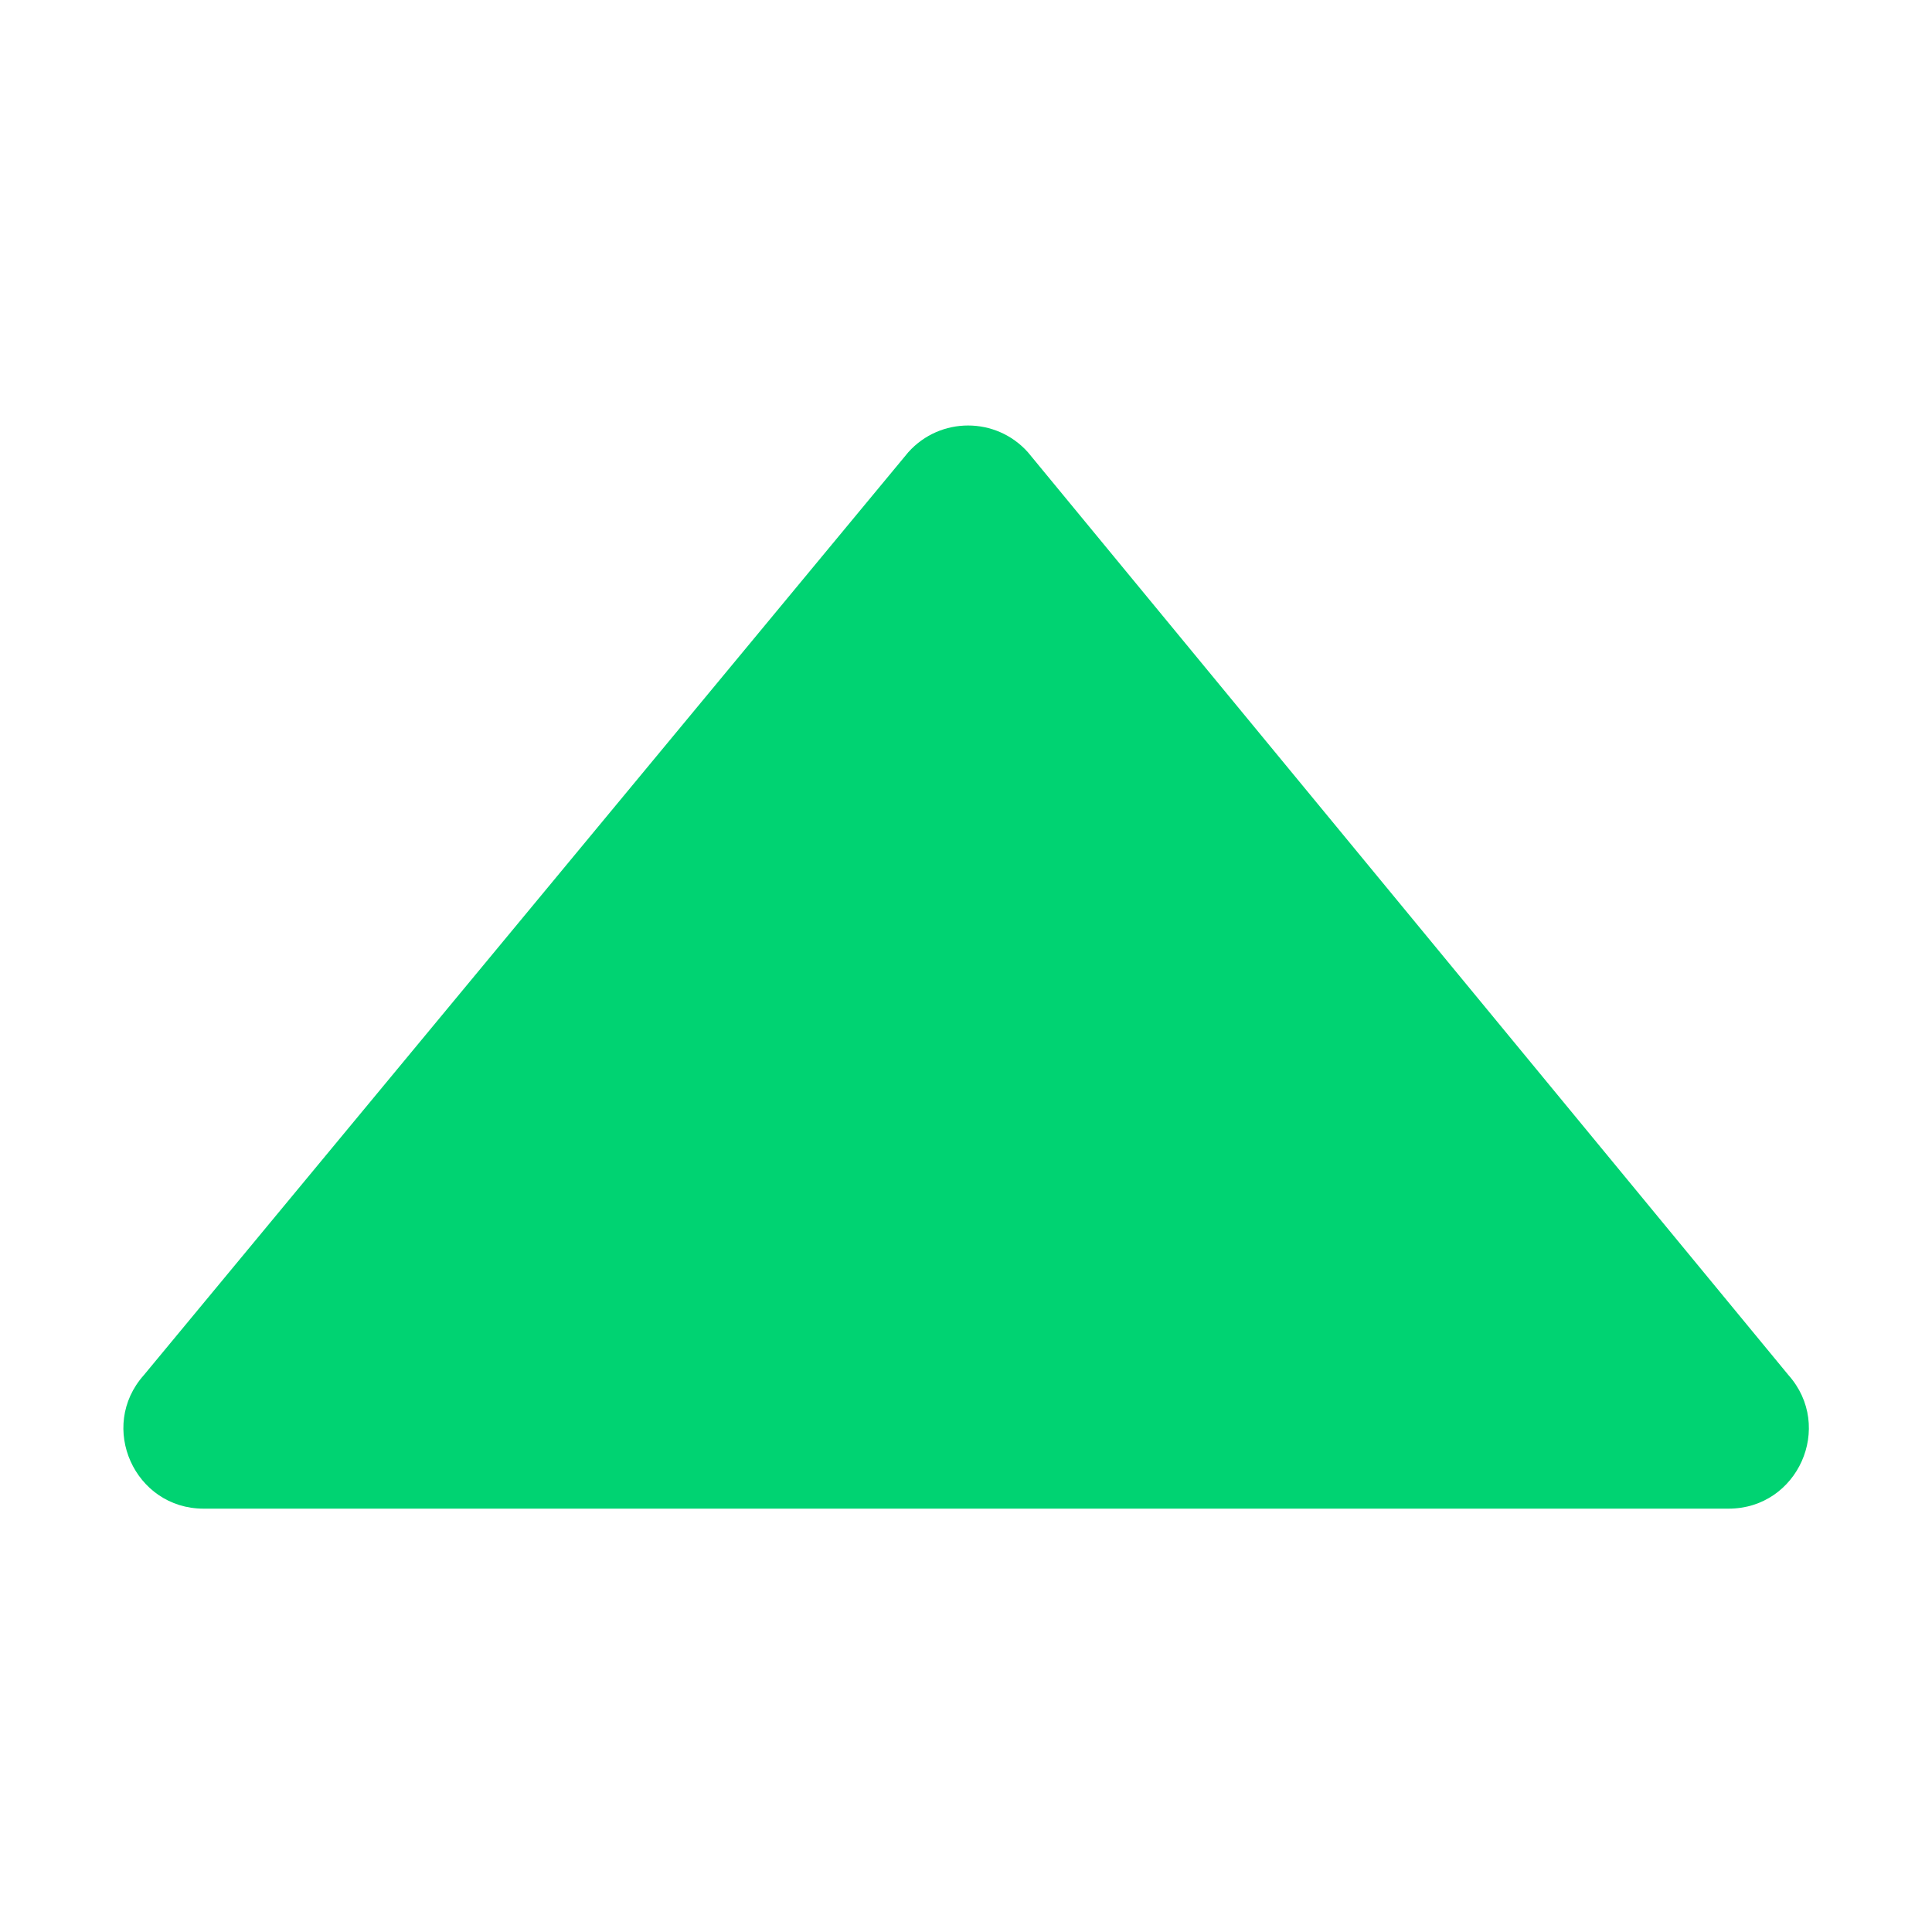
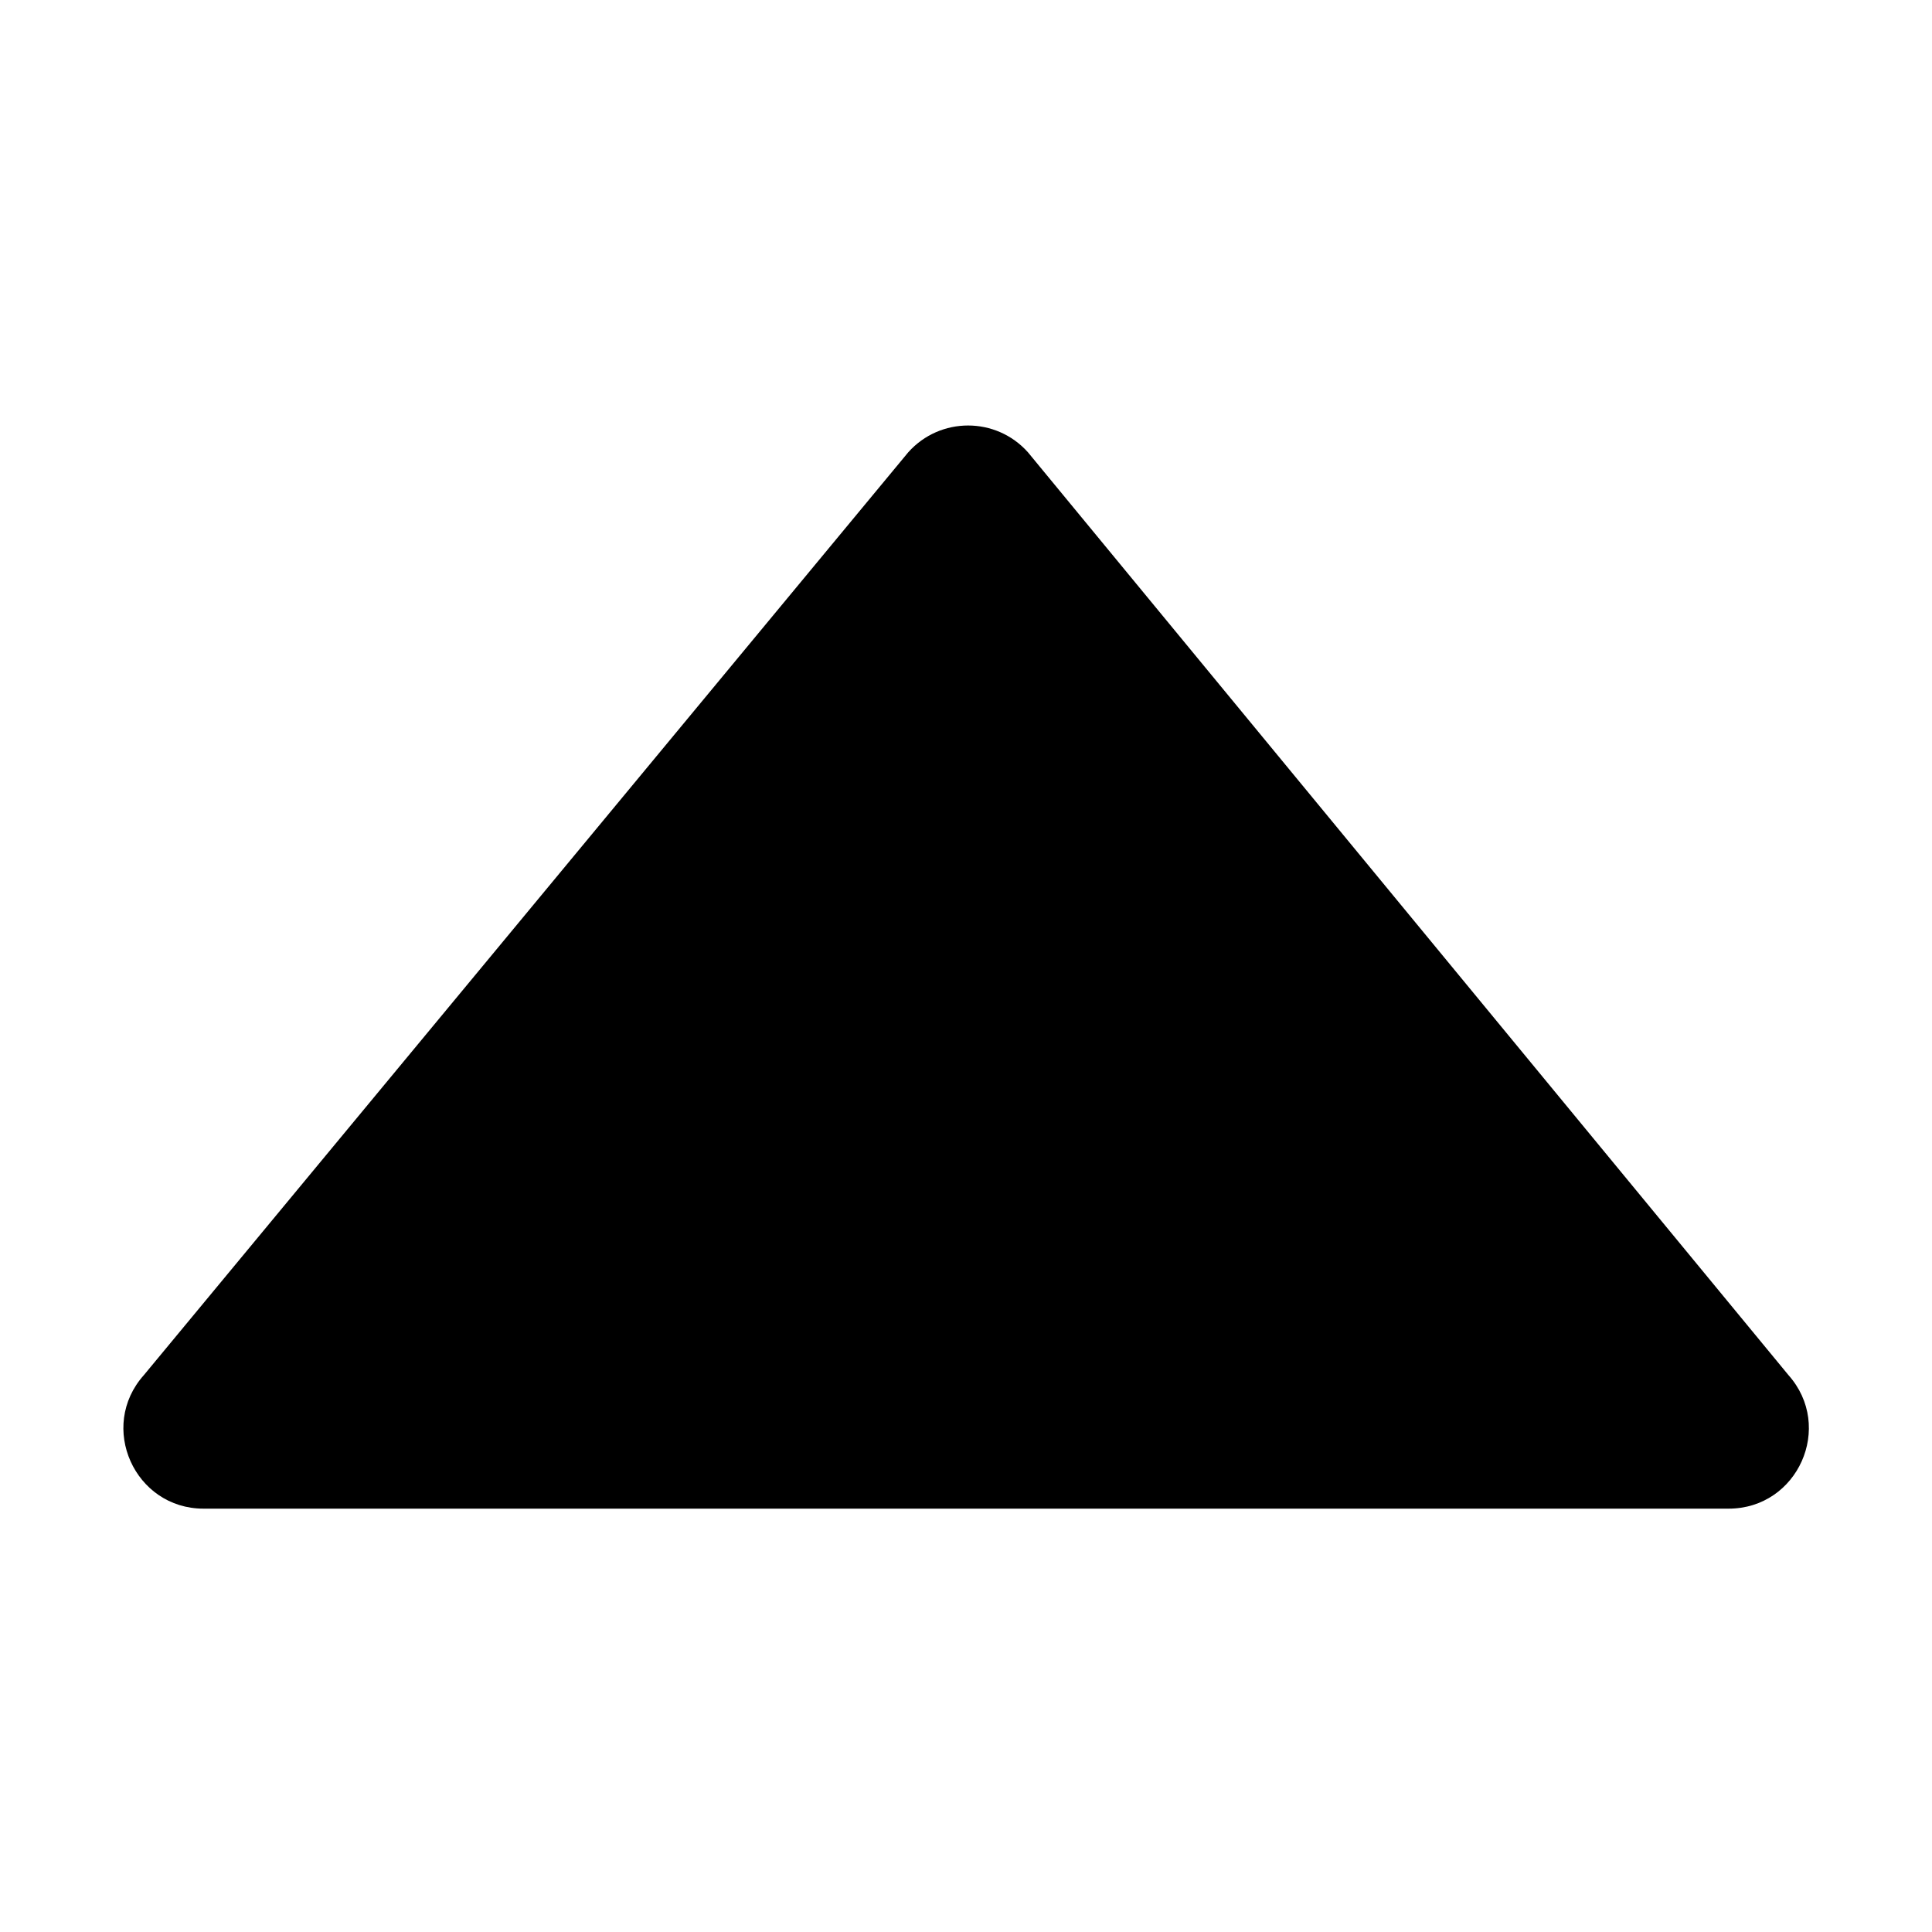
- <svg xmlns="http://www.w3.org/2000/svg" width="24" height="24" viewBox="0 0 24 24" fill="none">
-   <path d="M1.788 17.081L11.283 5.618C11.679 5.175 12.373 5.175 12.769 5.618L22.216 17.081C22.788 17.723 22.334 18.741 21.473 18.741H2.529C1.671 18.741 1.214 17.723 1.788 17.081Z" fill="#00D372" />
+ <svg xmlns="http://www.w3.org/2000/svg" width="24" height="24" viewBox="0 0 24 24" fill="currentColor">
+   <path d="M1.788 17.081L11.283 5.618C11.679 5.175 12.373 5.175 12.769 5.618L22.216 17.081C22.788 17.723 22.334 18.741 21.473 18.741H2.529C1.671 18.741 1.214 17.723 1.788 17.081Z" />
</svg>
